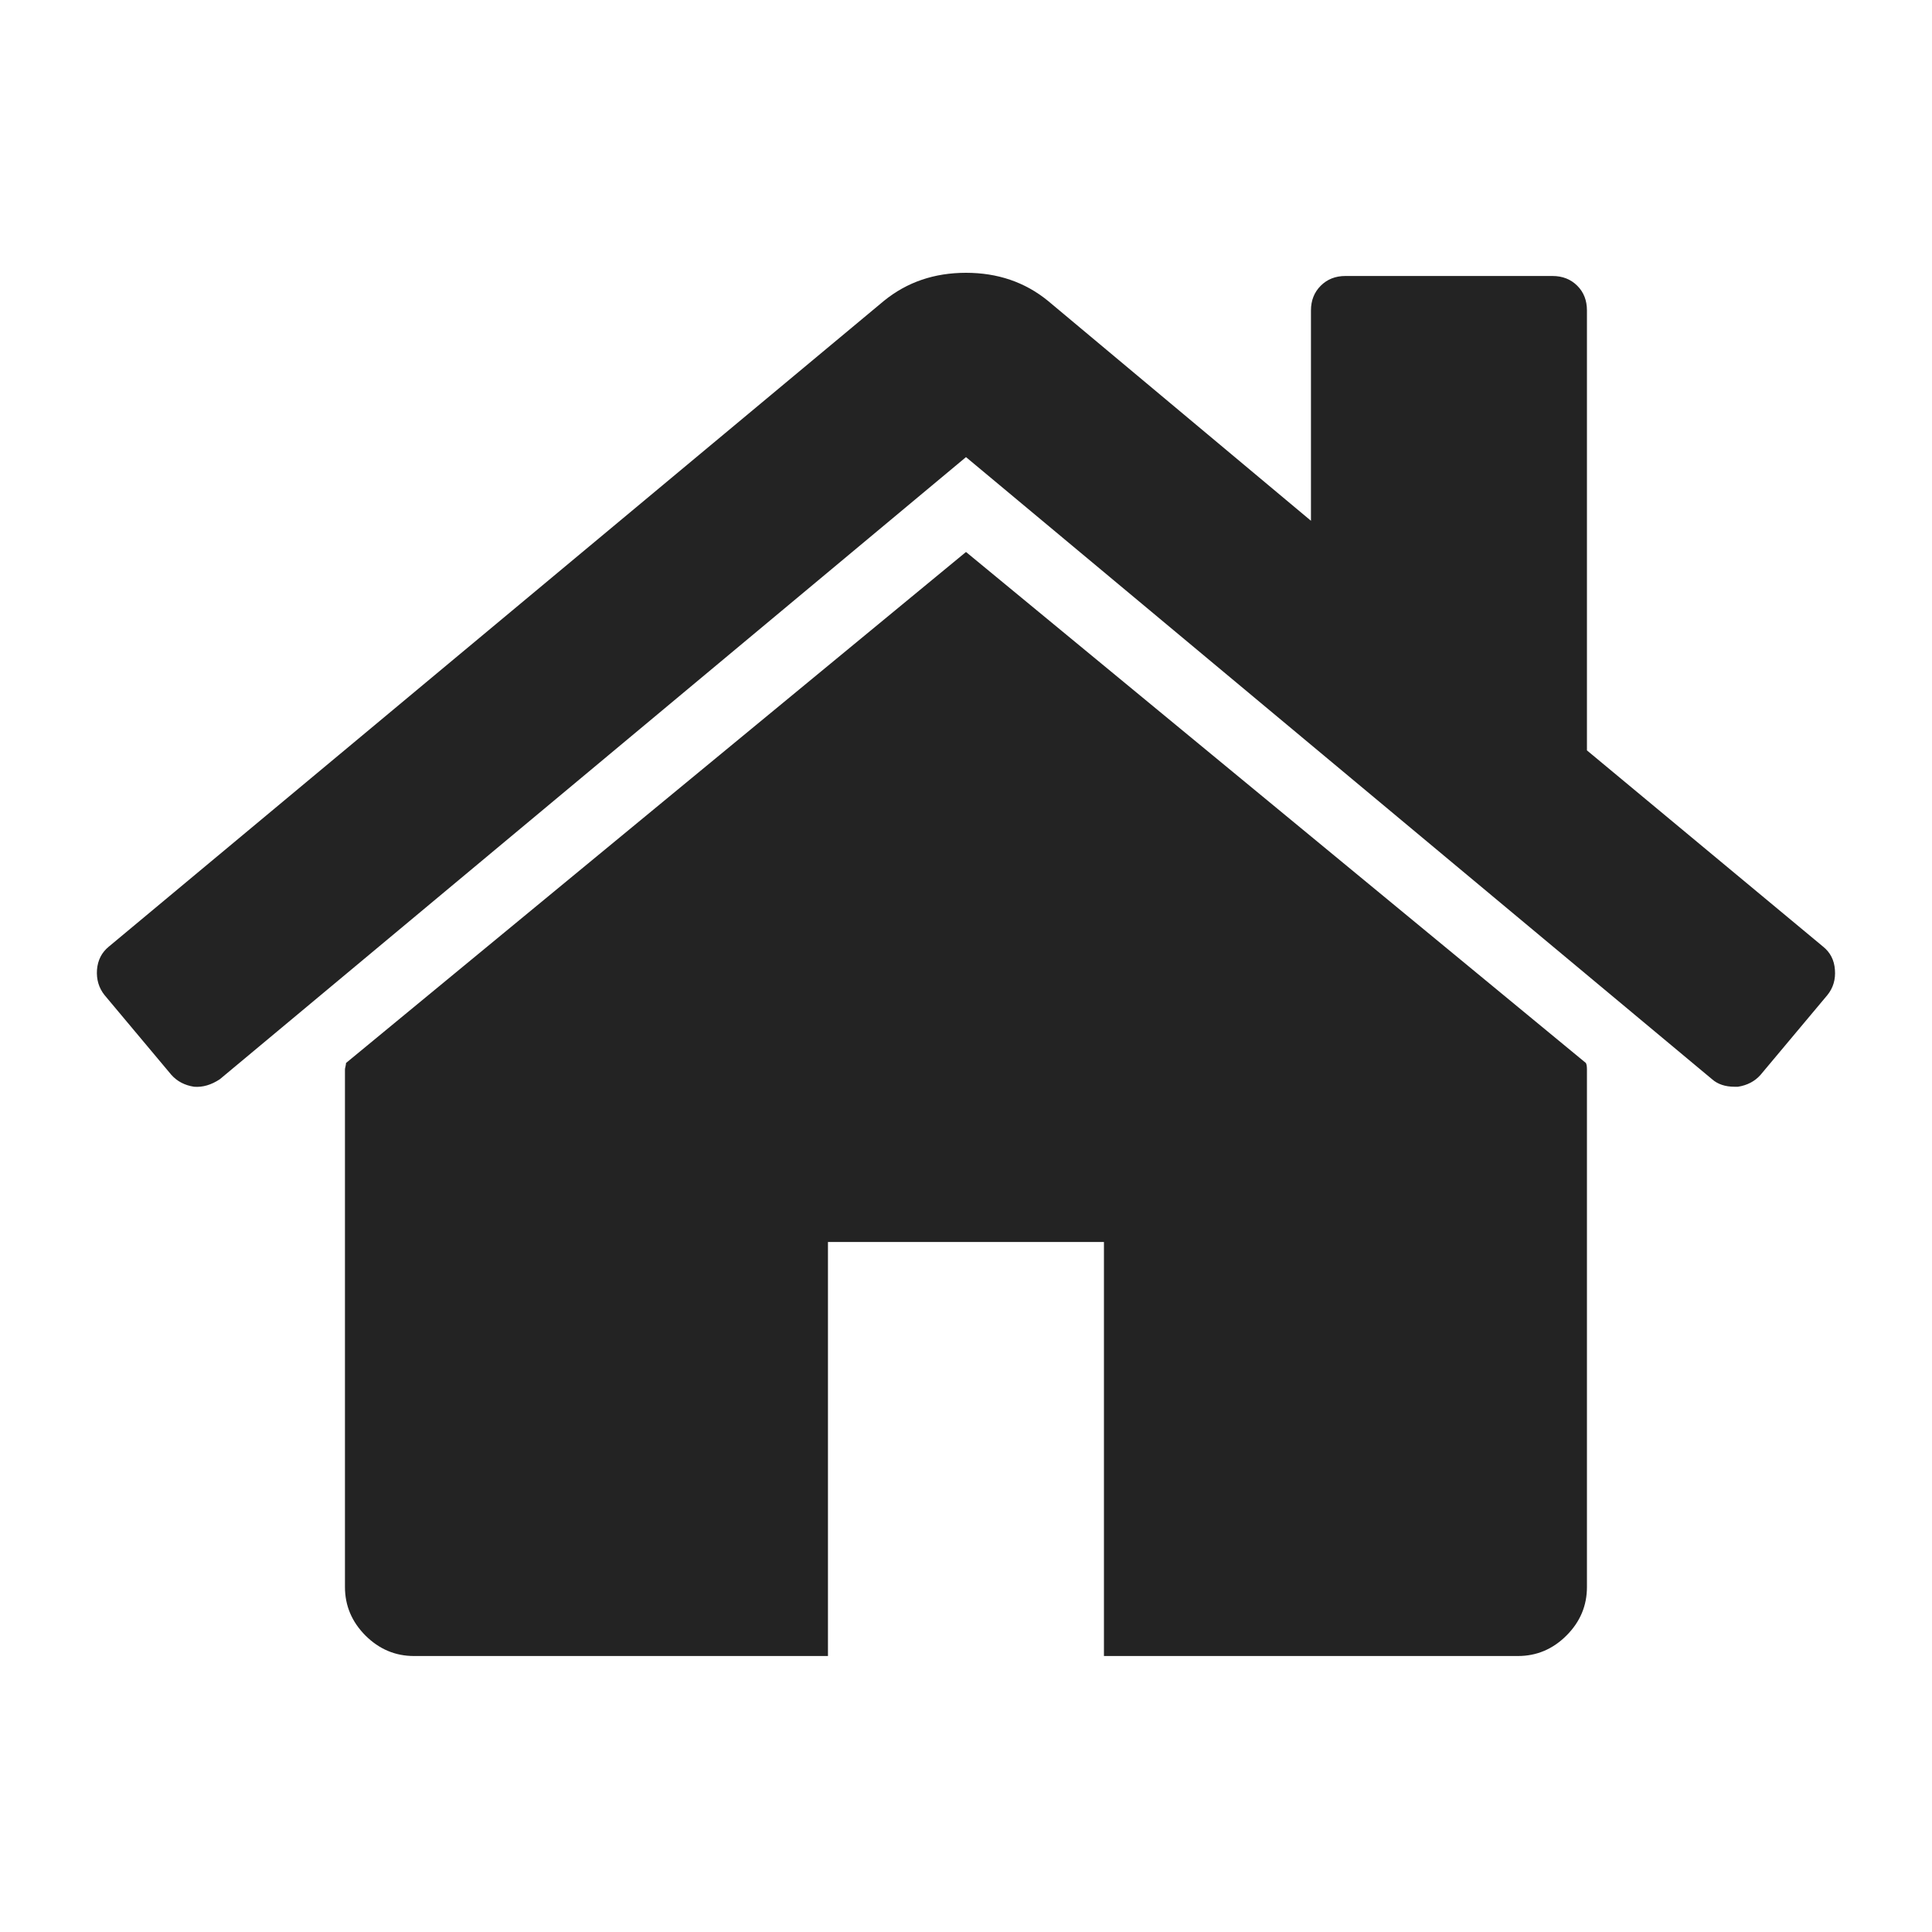
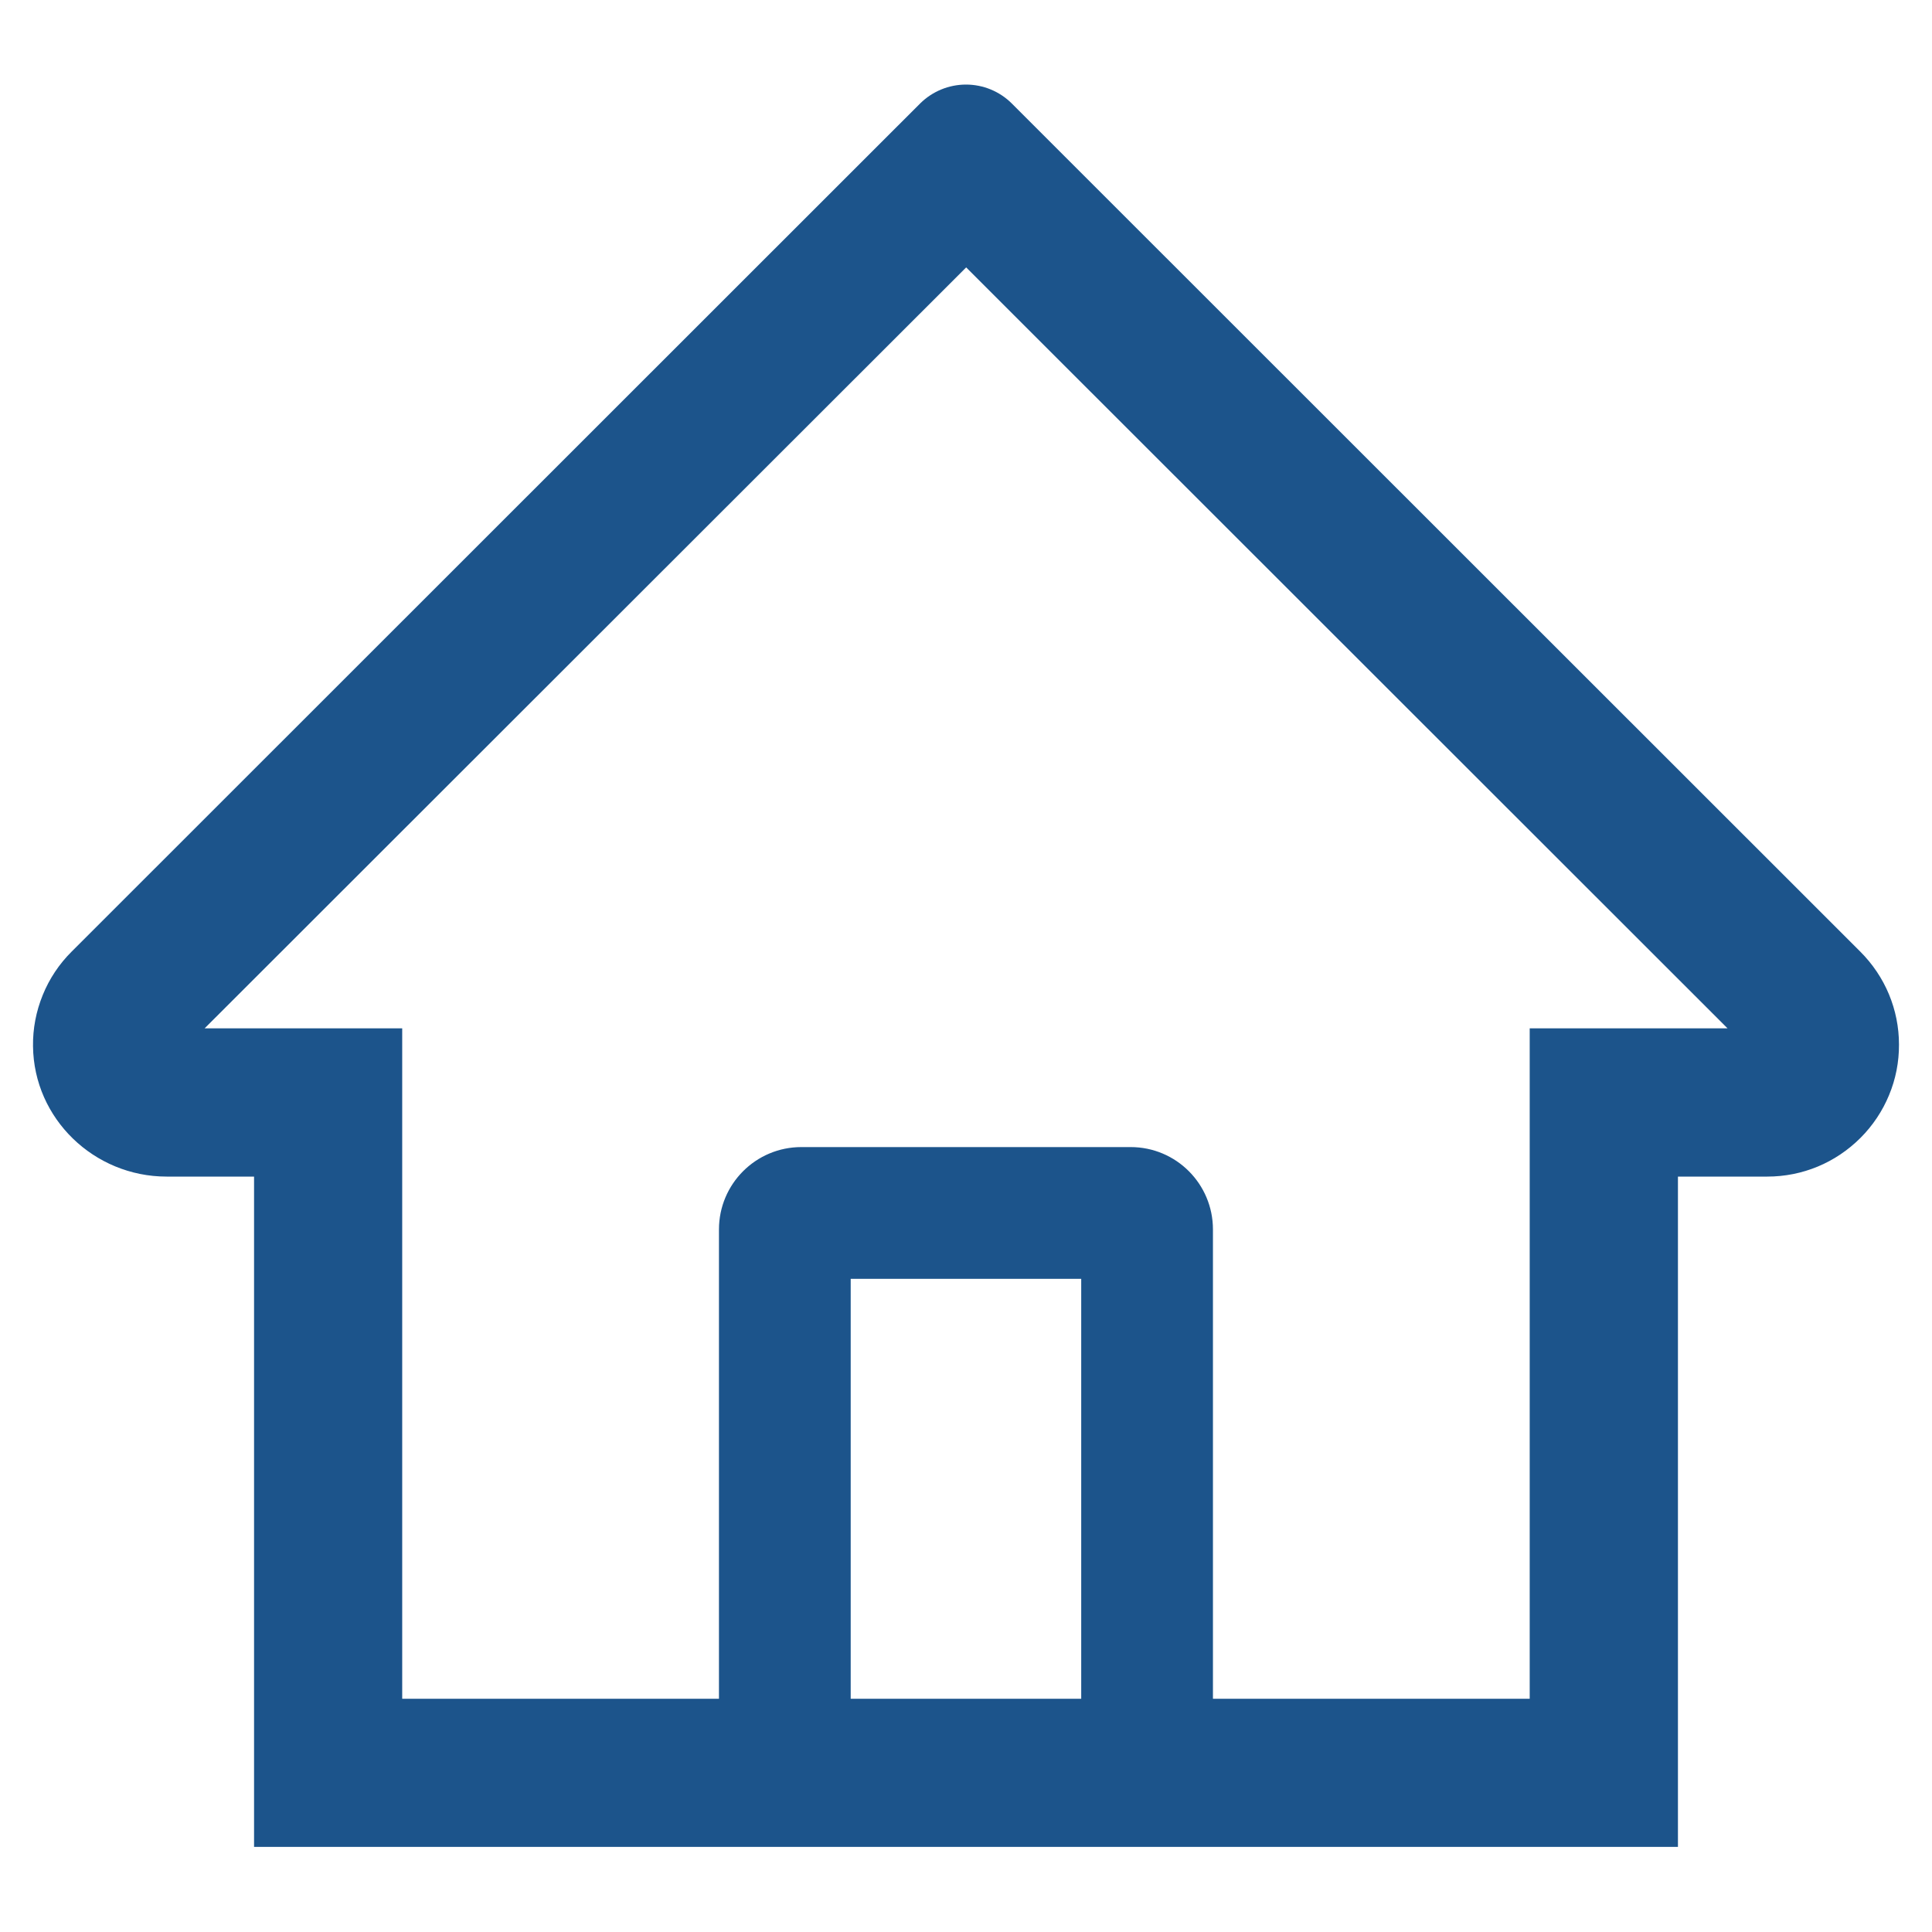
- <svg xmlns="http://www.w3.org/2000/svg" width="20" height="20" viewBox="0 0 20 20" fill="none">
-   <path d="M16.428 11.071V16.428C16.428 16.622 16.358 16.789 16.216 16.931C16.075 17.072 15.907 17.143 15.714 17.143H11.428V12.857H8.571V17.143H4.285C4.092 17.143 3.925 17.072 3.783 16.931C3.642 16.789 3.571 16.622 3.571 16.428V11.071C3.571 11.064 3.573 11.053 3.577 11.038C3.58 11.023 3.582 11.012 3.582 11.004L10 5.714L16.417 11.004C16.425 11.019 16.428 11.042 16.428 11.071ZM18.917 10.301L18.225 11.127C18.166 11.194 18.087 11.235 17.991 11.25H17.957C17.86 11.25 17.782 11.224 17.723 11.172L10 4.732L2.276 11.172C2.187 11.231 2.098 11.257 2.009 11.25C1.912 11.235 1.834 11.194 1.774 11.127L1.082 10.301C1.023 10.227 0.997 10.139 1.004 10.039C1.012 9.939 1.053 9.859 1.127 9.799L9.151 3.114C9.39 2.92 9.672 2.824 10 2.824C10.327 2.824 10.61 2.92 10.848 3.114L13.571 5.391V3.214C13.571 3.11 13.605 3.025 13.672 2.958C13.739 2.891 13.824 2.857 13.928 2.857H16.071C16.175 2.857 16.261 2.891 16.328 2.958C16.395 3.025 16.428 3.11 16.428 3.214V7.768L18.872 9.799C18.947 9.859 18.988 9.939 18.995 10.039C19.003 10.139 18.977 10.227 18.917 10.301Z" fill="#232323" />
+ <svg xmlns="http://www.w3.org/2000/svg" width="22" height="22" viewBox="0 0 22 22" fill="none">
+   <path d="M21.183 10.836L12.127 1.784L11.52 1.177C11.382 1.04 11.195 0.963 11 0.963C10.805 0.963 10.618 1.04 10.479 1.177L0.816 10.836C0.674 10.977 0.562 11.145 0.487 11.33C0.411 11.516 0.373 11.714 0.376 11.914C0.385 12.739 1.072 13.398 1.897 13.398H2.893V21.031H19.107V13.398H20.124C20.525 13.398 20.902 13.241 21.186 12.957C21.325 12.818 21.436 12.652 21.511 12.47C21.587 12.288 21.625 12.092 21.624 11.895C21.624 11.497 21.467 11.12 21.183 10.836V10.836ZM12.312 19.344H9.687V14.562H12.312V19.344ZM17.419 11.71V19.344H13.812V14C13.812 13.482 13.393 13.062 12.875 13.062H9.125C8.607 13.062 8.187 13.482 8.187 14V19.344H4.58V11.71H2.33L11.002 3.045L11.544 3.587L19.672 11.71H17.419Z" fill="#1C548B" />
</svg>
